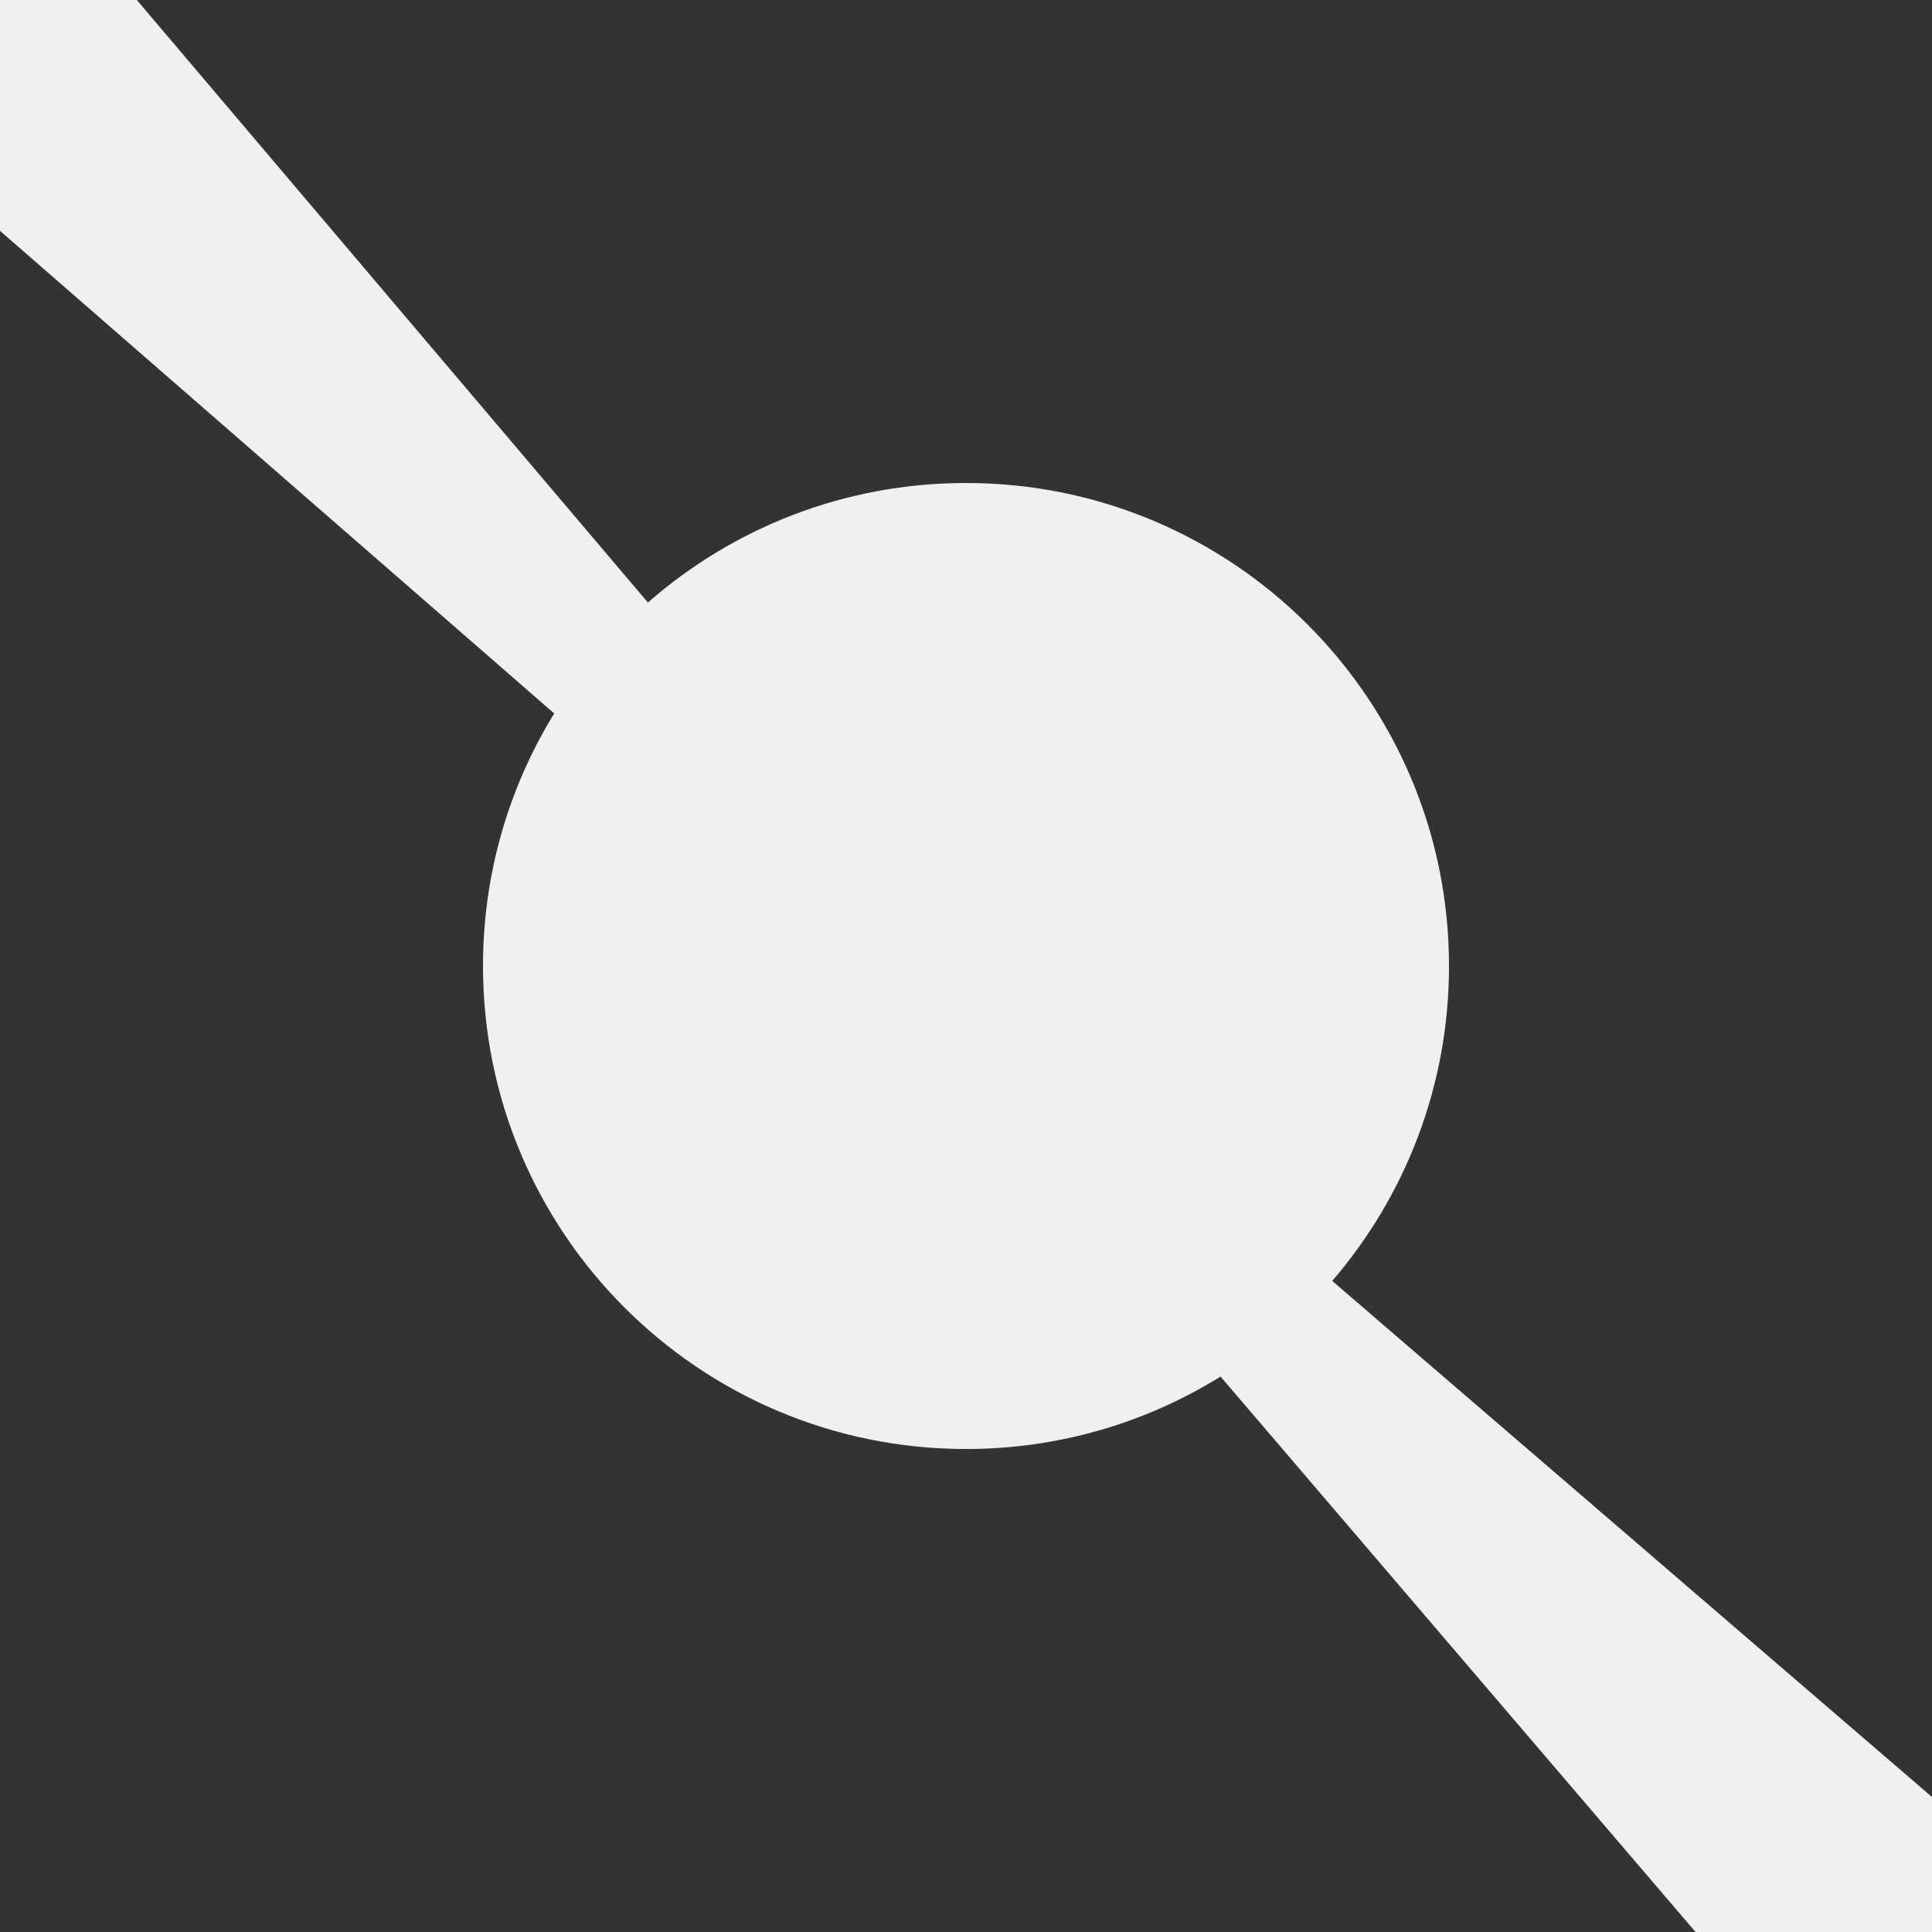
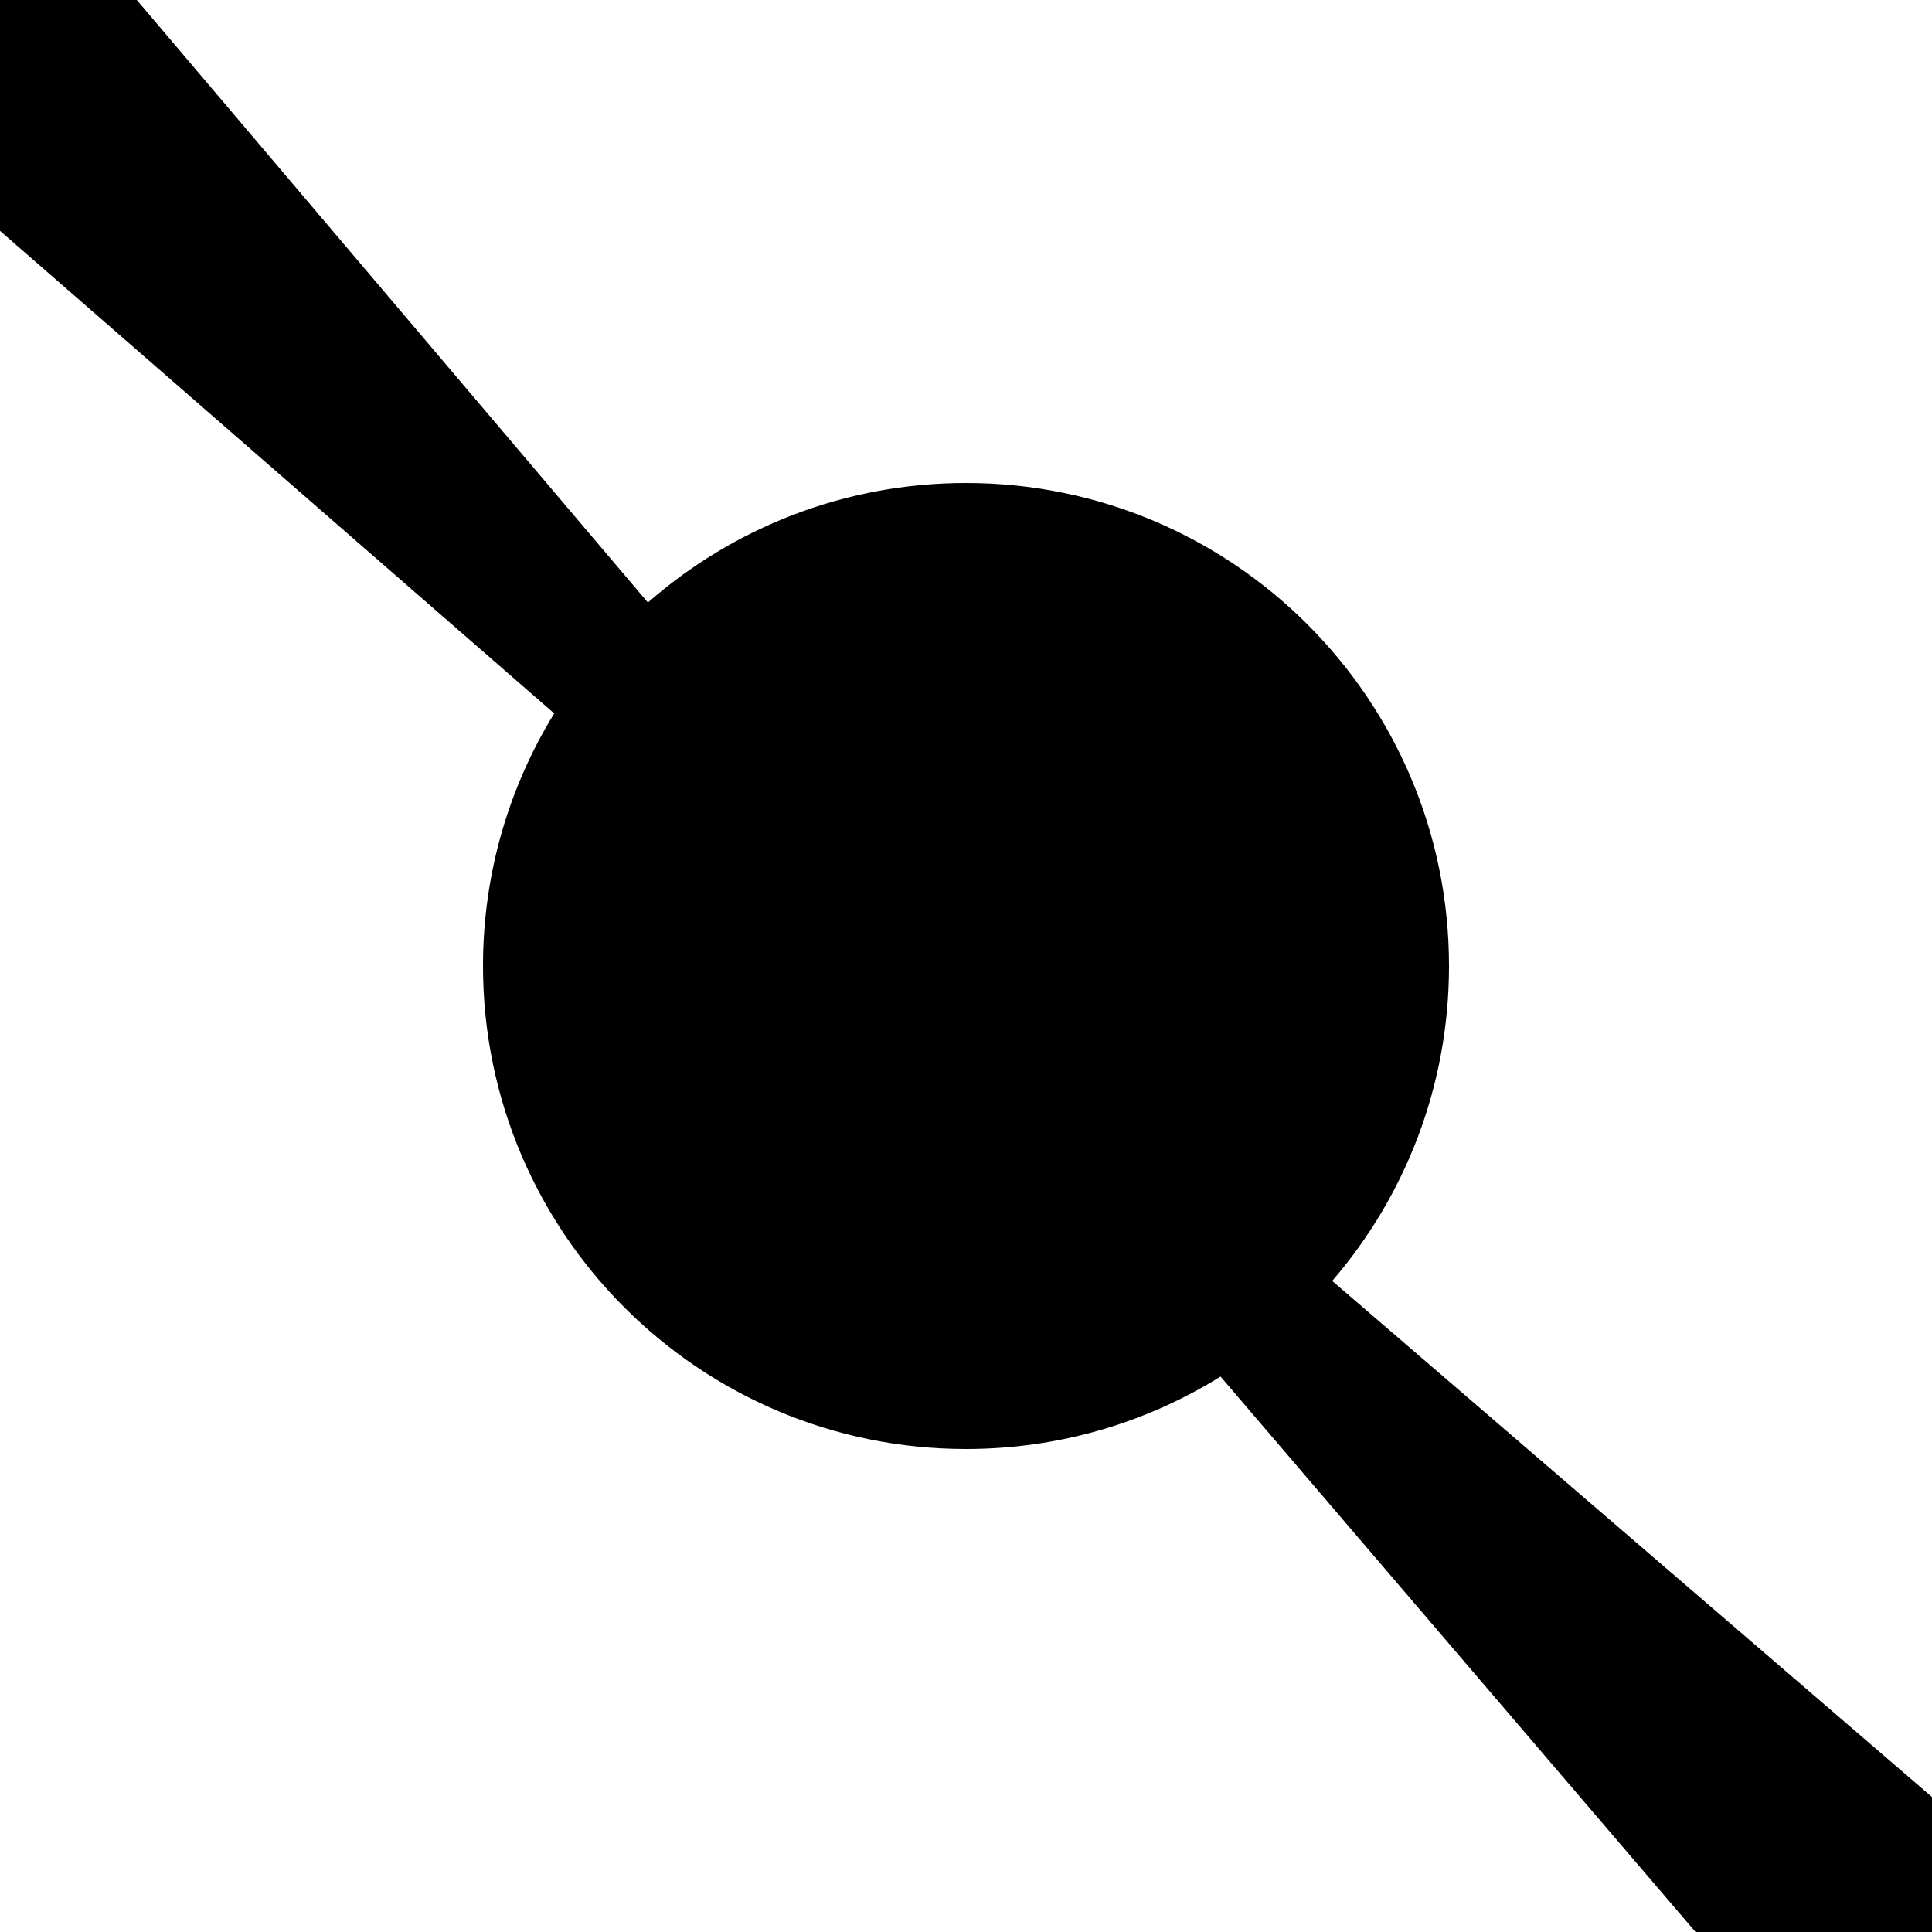
- <svg xmlns="http://www.w3.org/2000/svg" viewBox="0 0 512 512" fill="none">
-   <g clip-path="url(#clip0_757_838)" fill="#333333">
-     <path d="M512 0H36.266l135.437 159.675C194.221 139.953 223.715 128 256 128c70.692 0 128 57.308 128 128 0 31.887-11.66 61.05-30.948 83.459L512 476.225V0ZM449.335 512 323.459 364.802C303.872 376.972 280.757 384 256 384c-70.692 0-128-57.308-128-128 0-24.533 6.902-47.454 18.87-66.927L0 61.176V512h449.335Z" />
-   </g>
-   <defs>
-     <clipPath id="clip0_757_838">
-       <path fill="#fff" d="M0 0h512v512H0z" />
-     </clipPath>
-   </defs>
+ <svg xmlns="http://www.w3.org/2000/svg" viewBox="0 0 512 512">
+   <rect width="512" height="512" fill="#000" />
+   <path d="M512 0H36.266l135.437 159.675C194.221 139.953 223.715 128 256 128c70.692 0 128 57.308 128 128 0 31.887-11.66 61.05-30.948 83.459L512 476.225V0ZM449.335 512 323.459 364.802C303.872 376.972 280.757 384 256 384c-70.692 0-128-57.308-128-128 0-24.533 6.902-47.454 18.87-66.927L0 61.176V512h449.335Z" fill="#ffffff" />
</svg>
